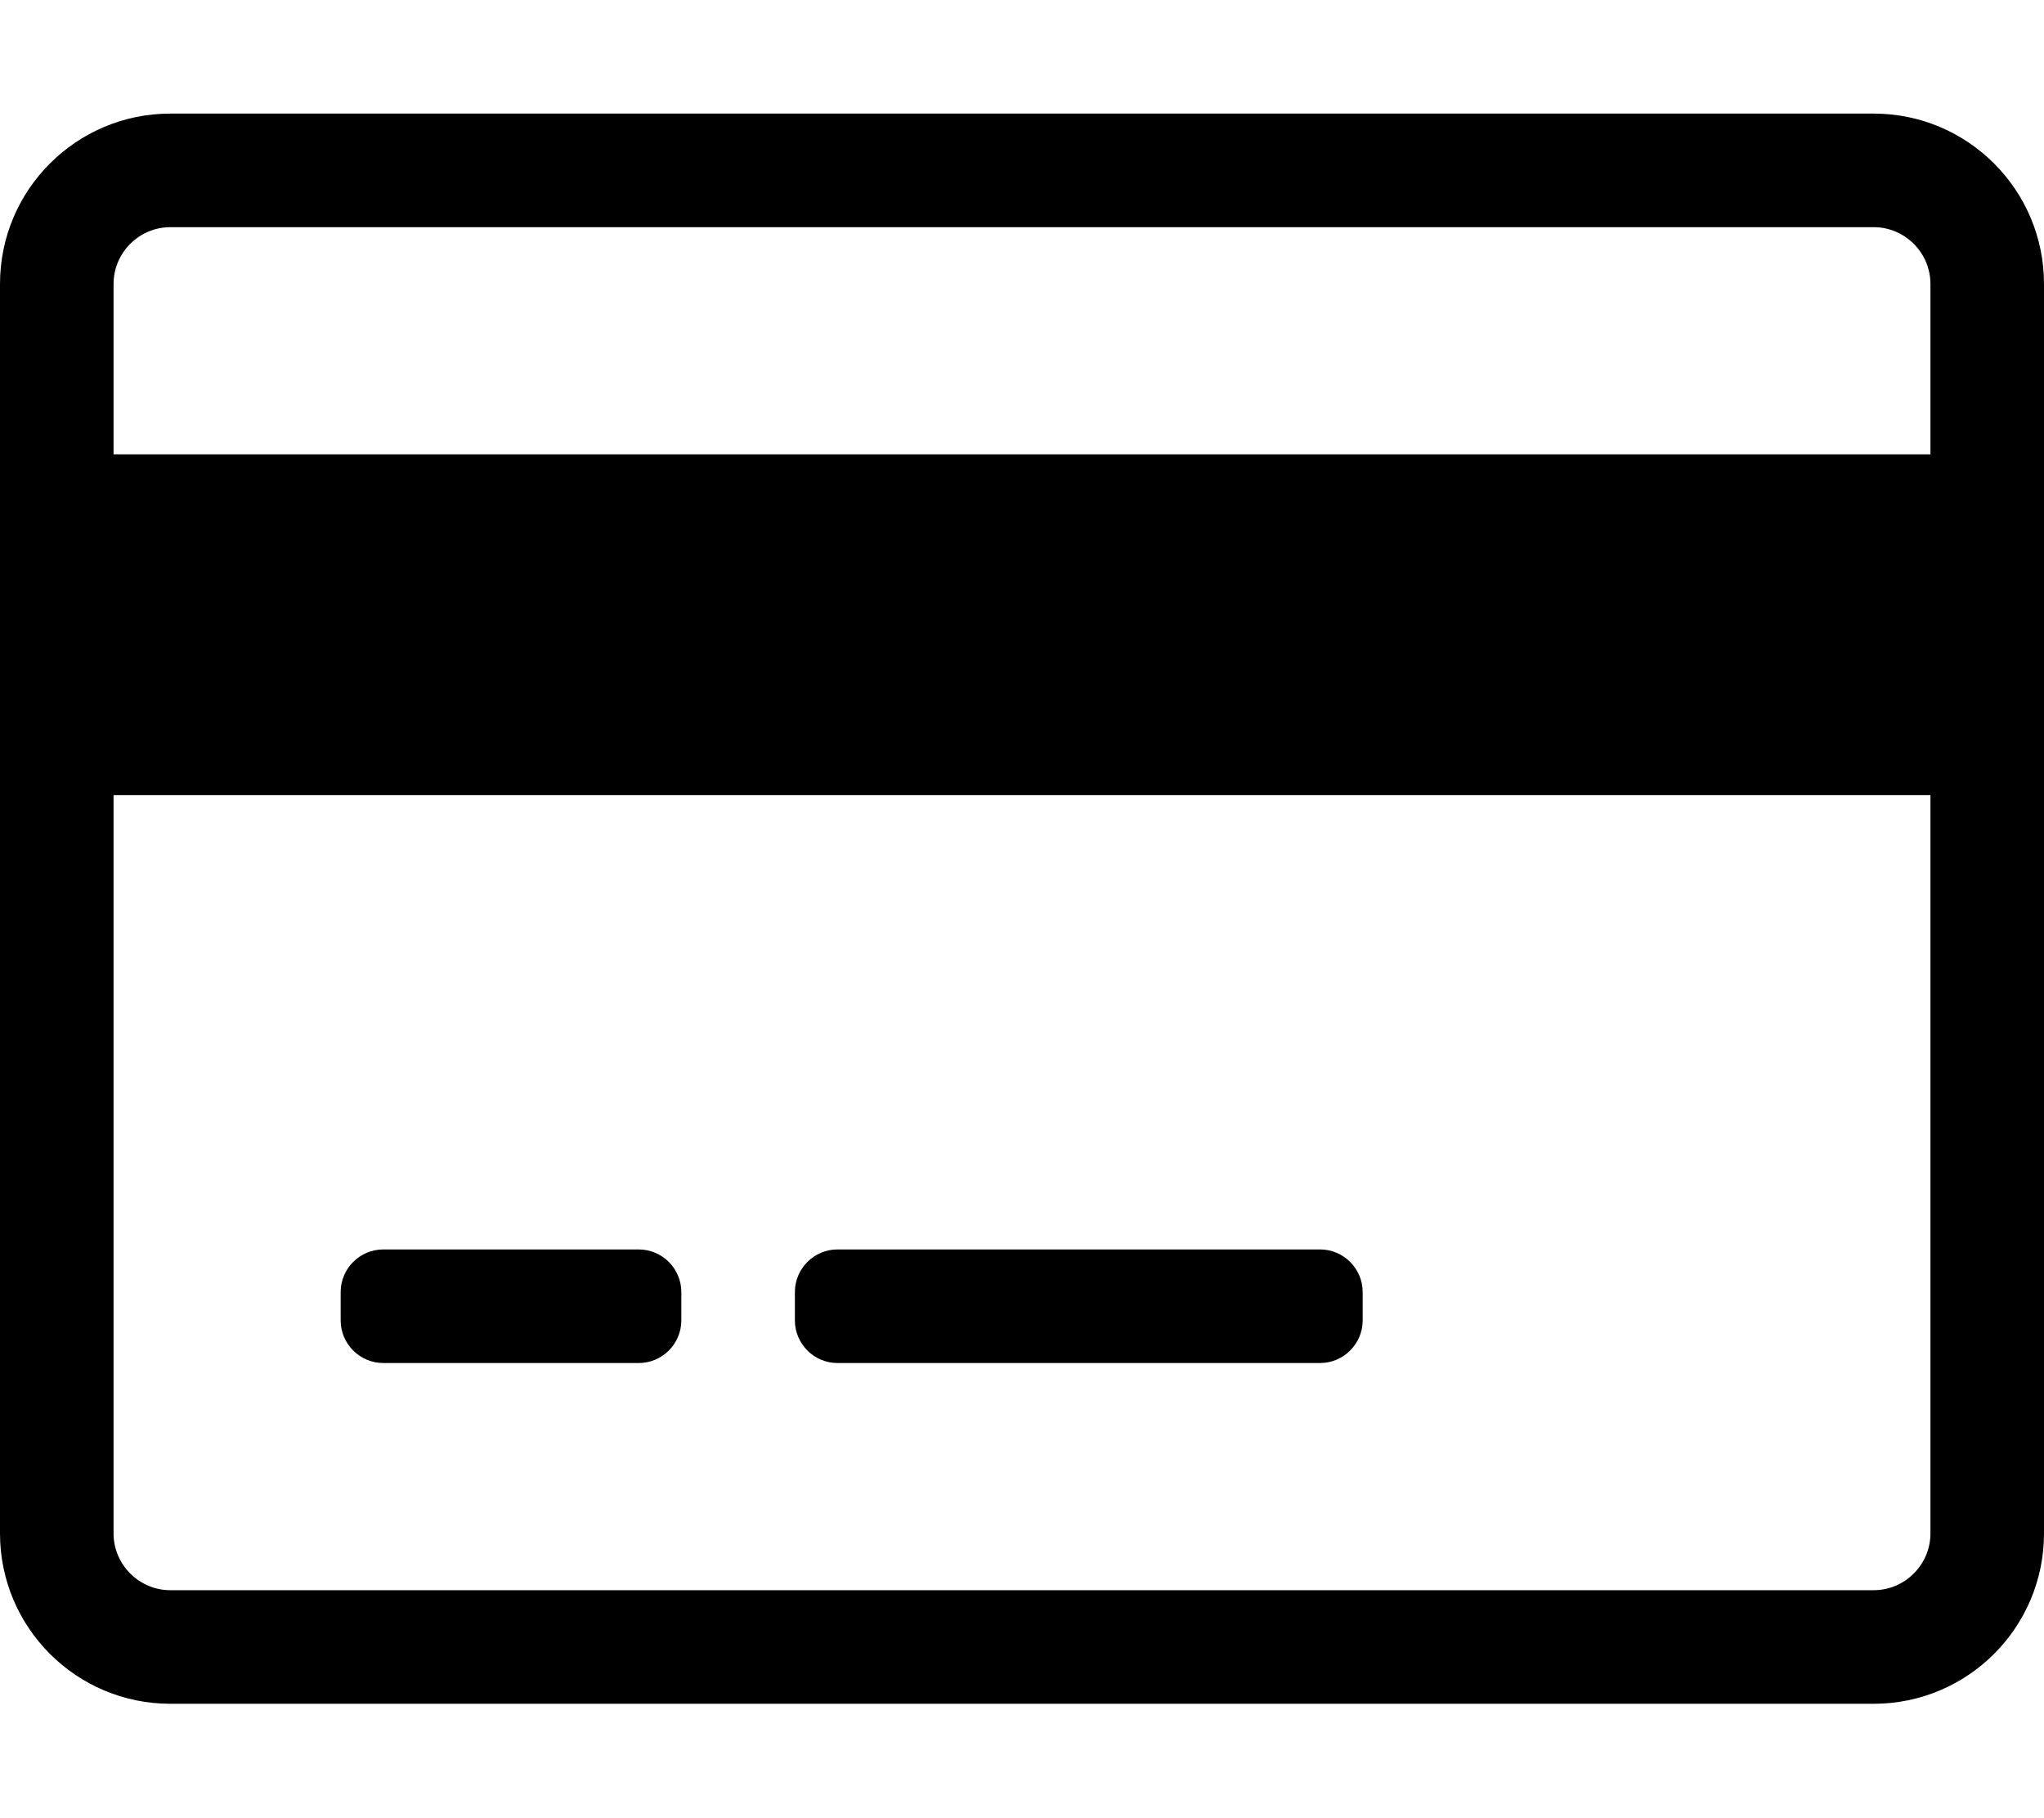
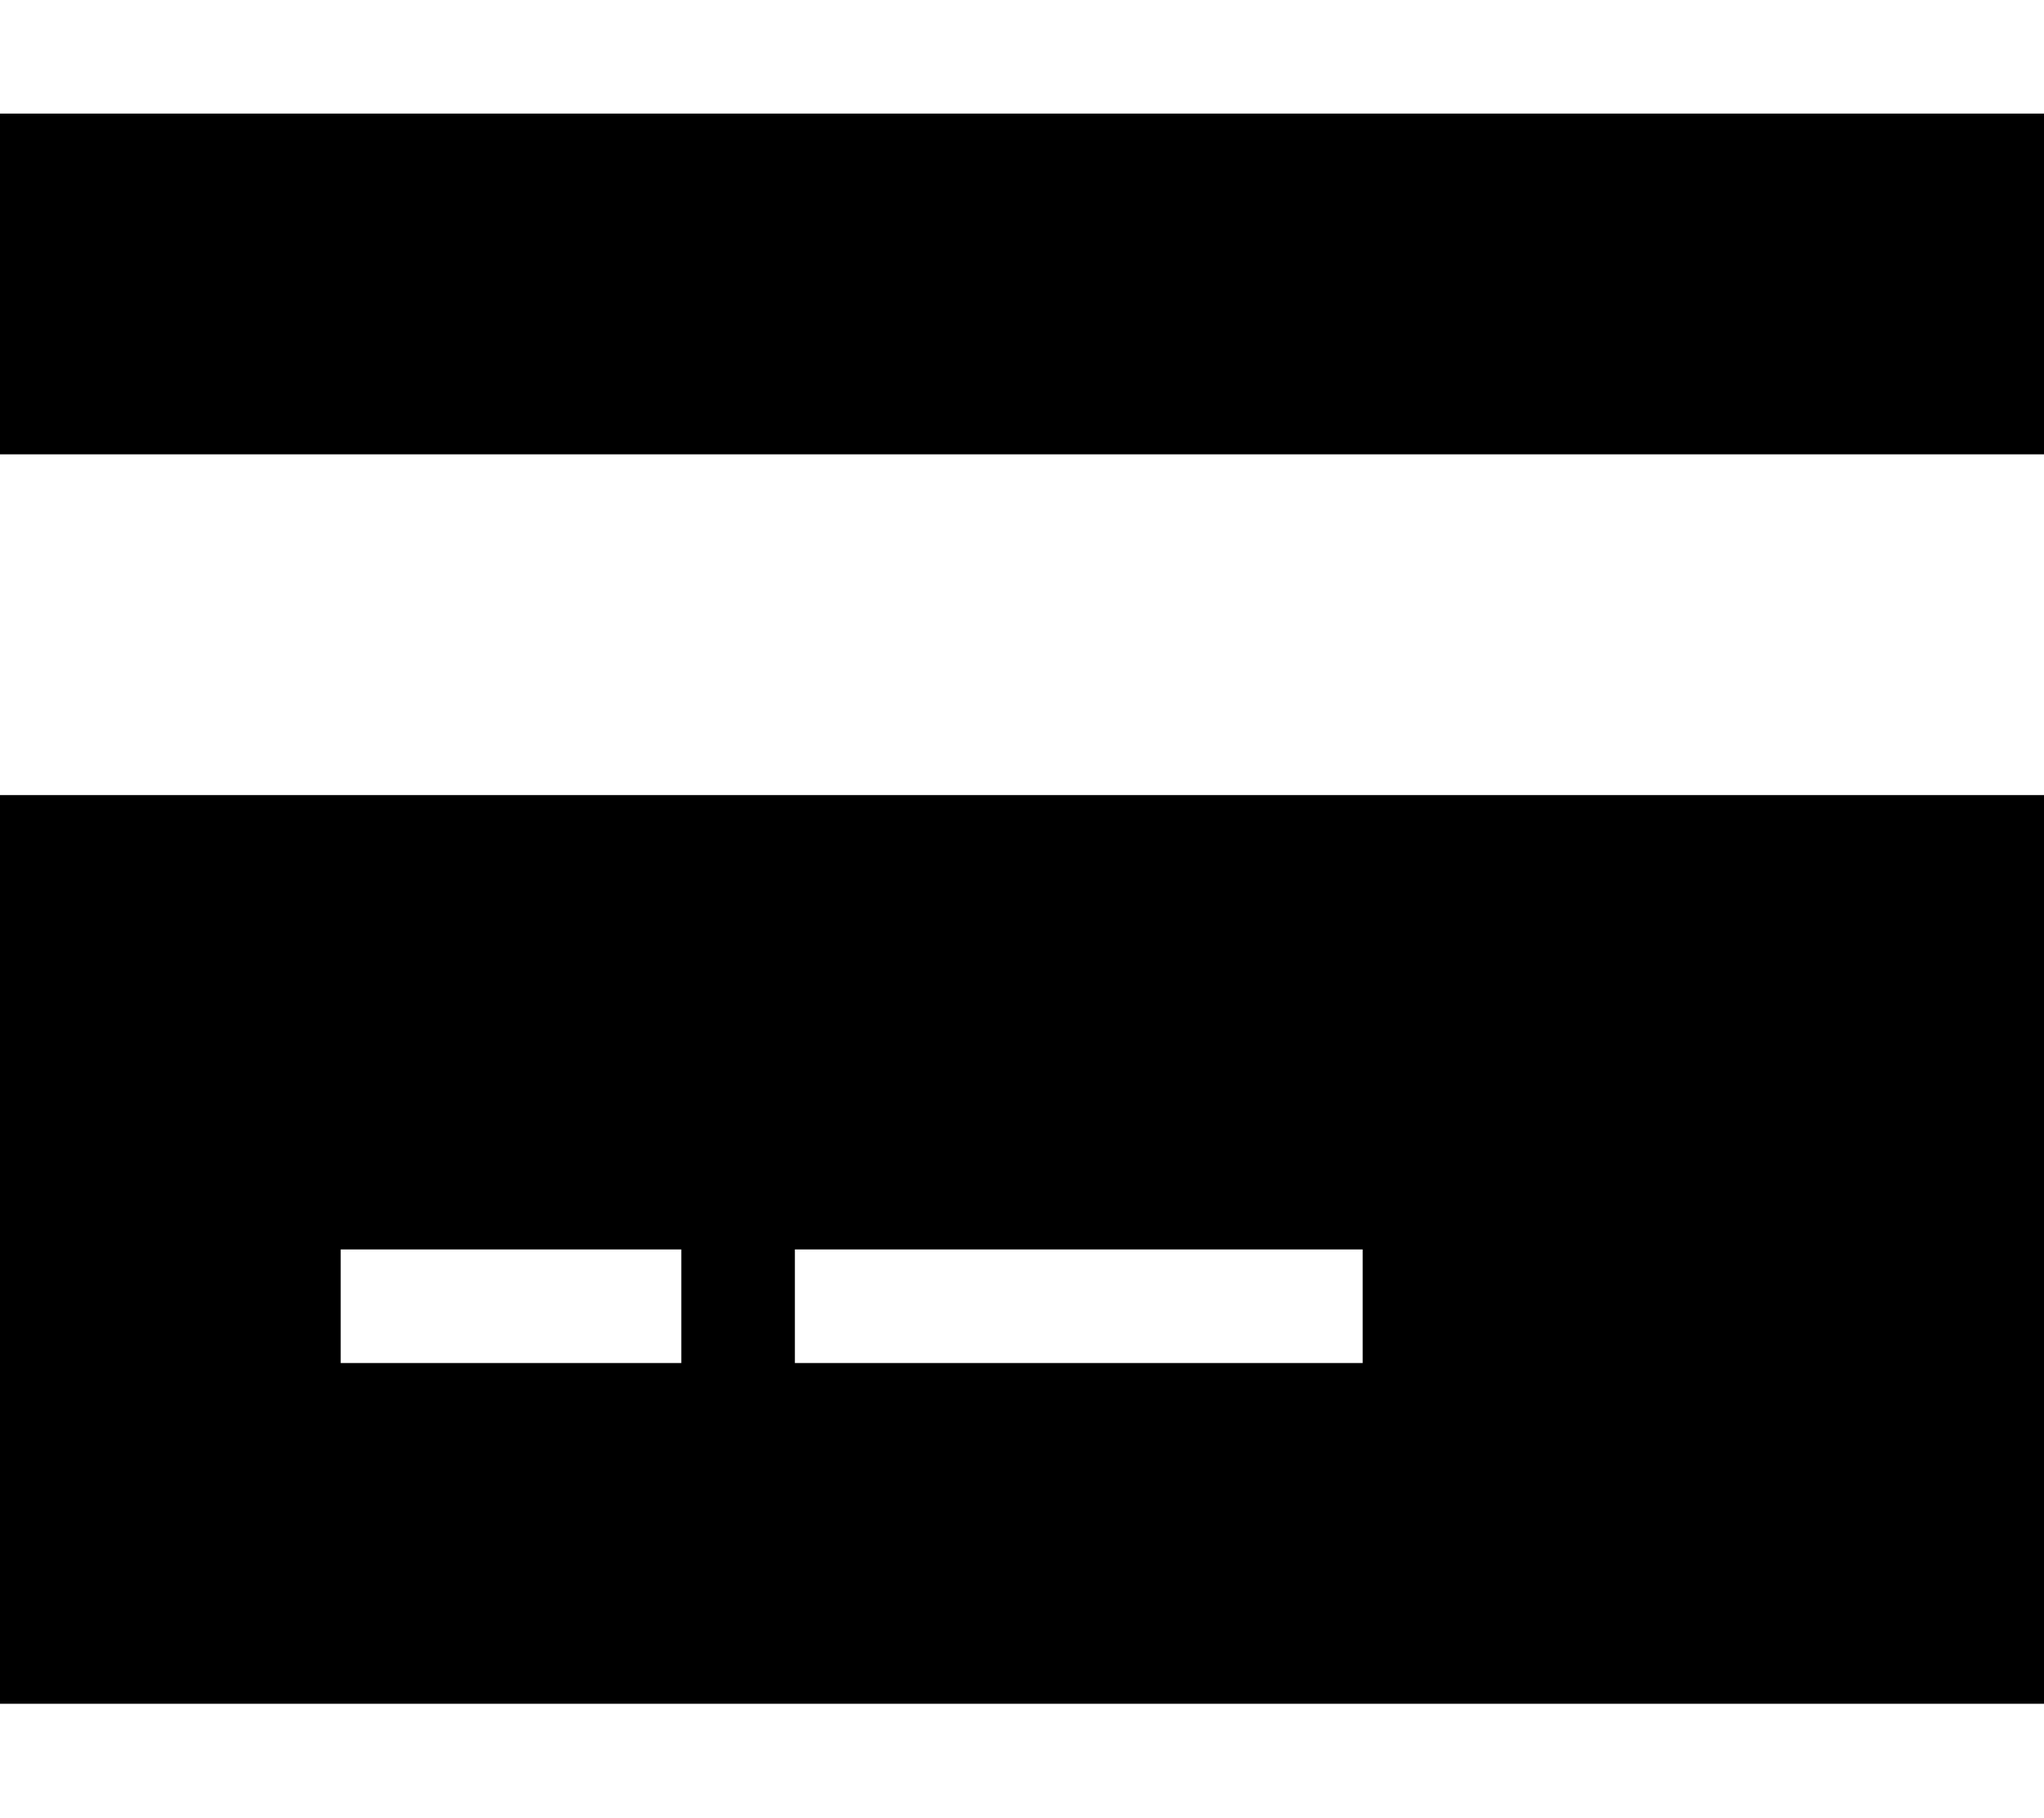
- <svg xmlns="http://www.w3.org/2000/svg" aria-hidden="true" focusable="false" data-prefix="fal" data-icon="credit-card" class="svg-inline--fa fa-credit-card fa-w-18" role="img" viewBox="0 0 576 512">
-   <path d="M528 32H48C21.5 32 0 53.5 0 80v352c0 26.5 21.5 48 48 48h480c26.5 0 48-21.5 48-48V80c0-26.5-21.5-48-48-48zM48 64h480c8.8 0 16 7.2 16 16v48H32V80c0-8.8 7.2-16 16-16zm480 384H48c-8.8 0-16-7.2-16-16V224h512v208c0 8.8-7.2 16-16 16zm-336-84v8c0 6.6-5.4 12-12 12h-72c-6.6 0-12-5.4-12-12v-8c0-6.6 5.4-12 12-12h72c6.6 0 12 5.4 12 12zm192 0v8c0 6.6-5.4 12-12 12H236c-6.6 0-12-5.4-12-12v-8c0-6.6 5.4-12 12-12h136c6.6 0 12 5.4 12 12z" />
+ <svg xmlns="http://www.w3.org/2000/svg" viewBox="0 0 576 512">
+   <path d="M576 32L0 32l0 96 576 0 0-96zm0 192L0 224 0 480l576 0 0-256zM192 352l0 32-96 0 0-32 96 0zm32 0l160 0 0 32-160 0 0-32z" />
</svg>
